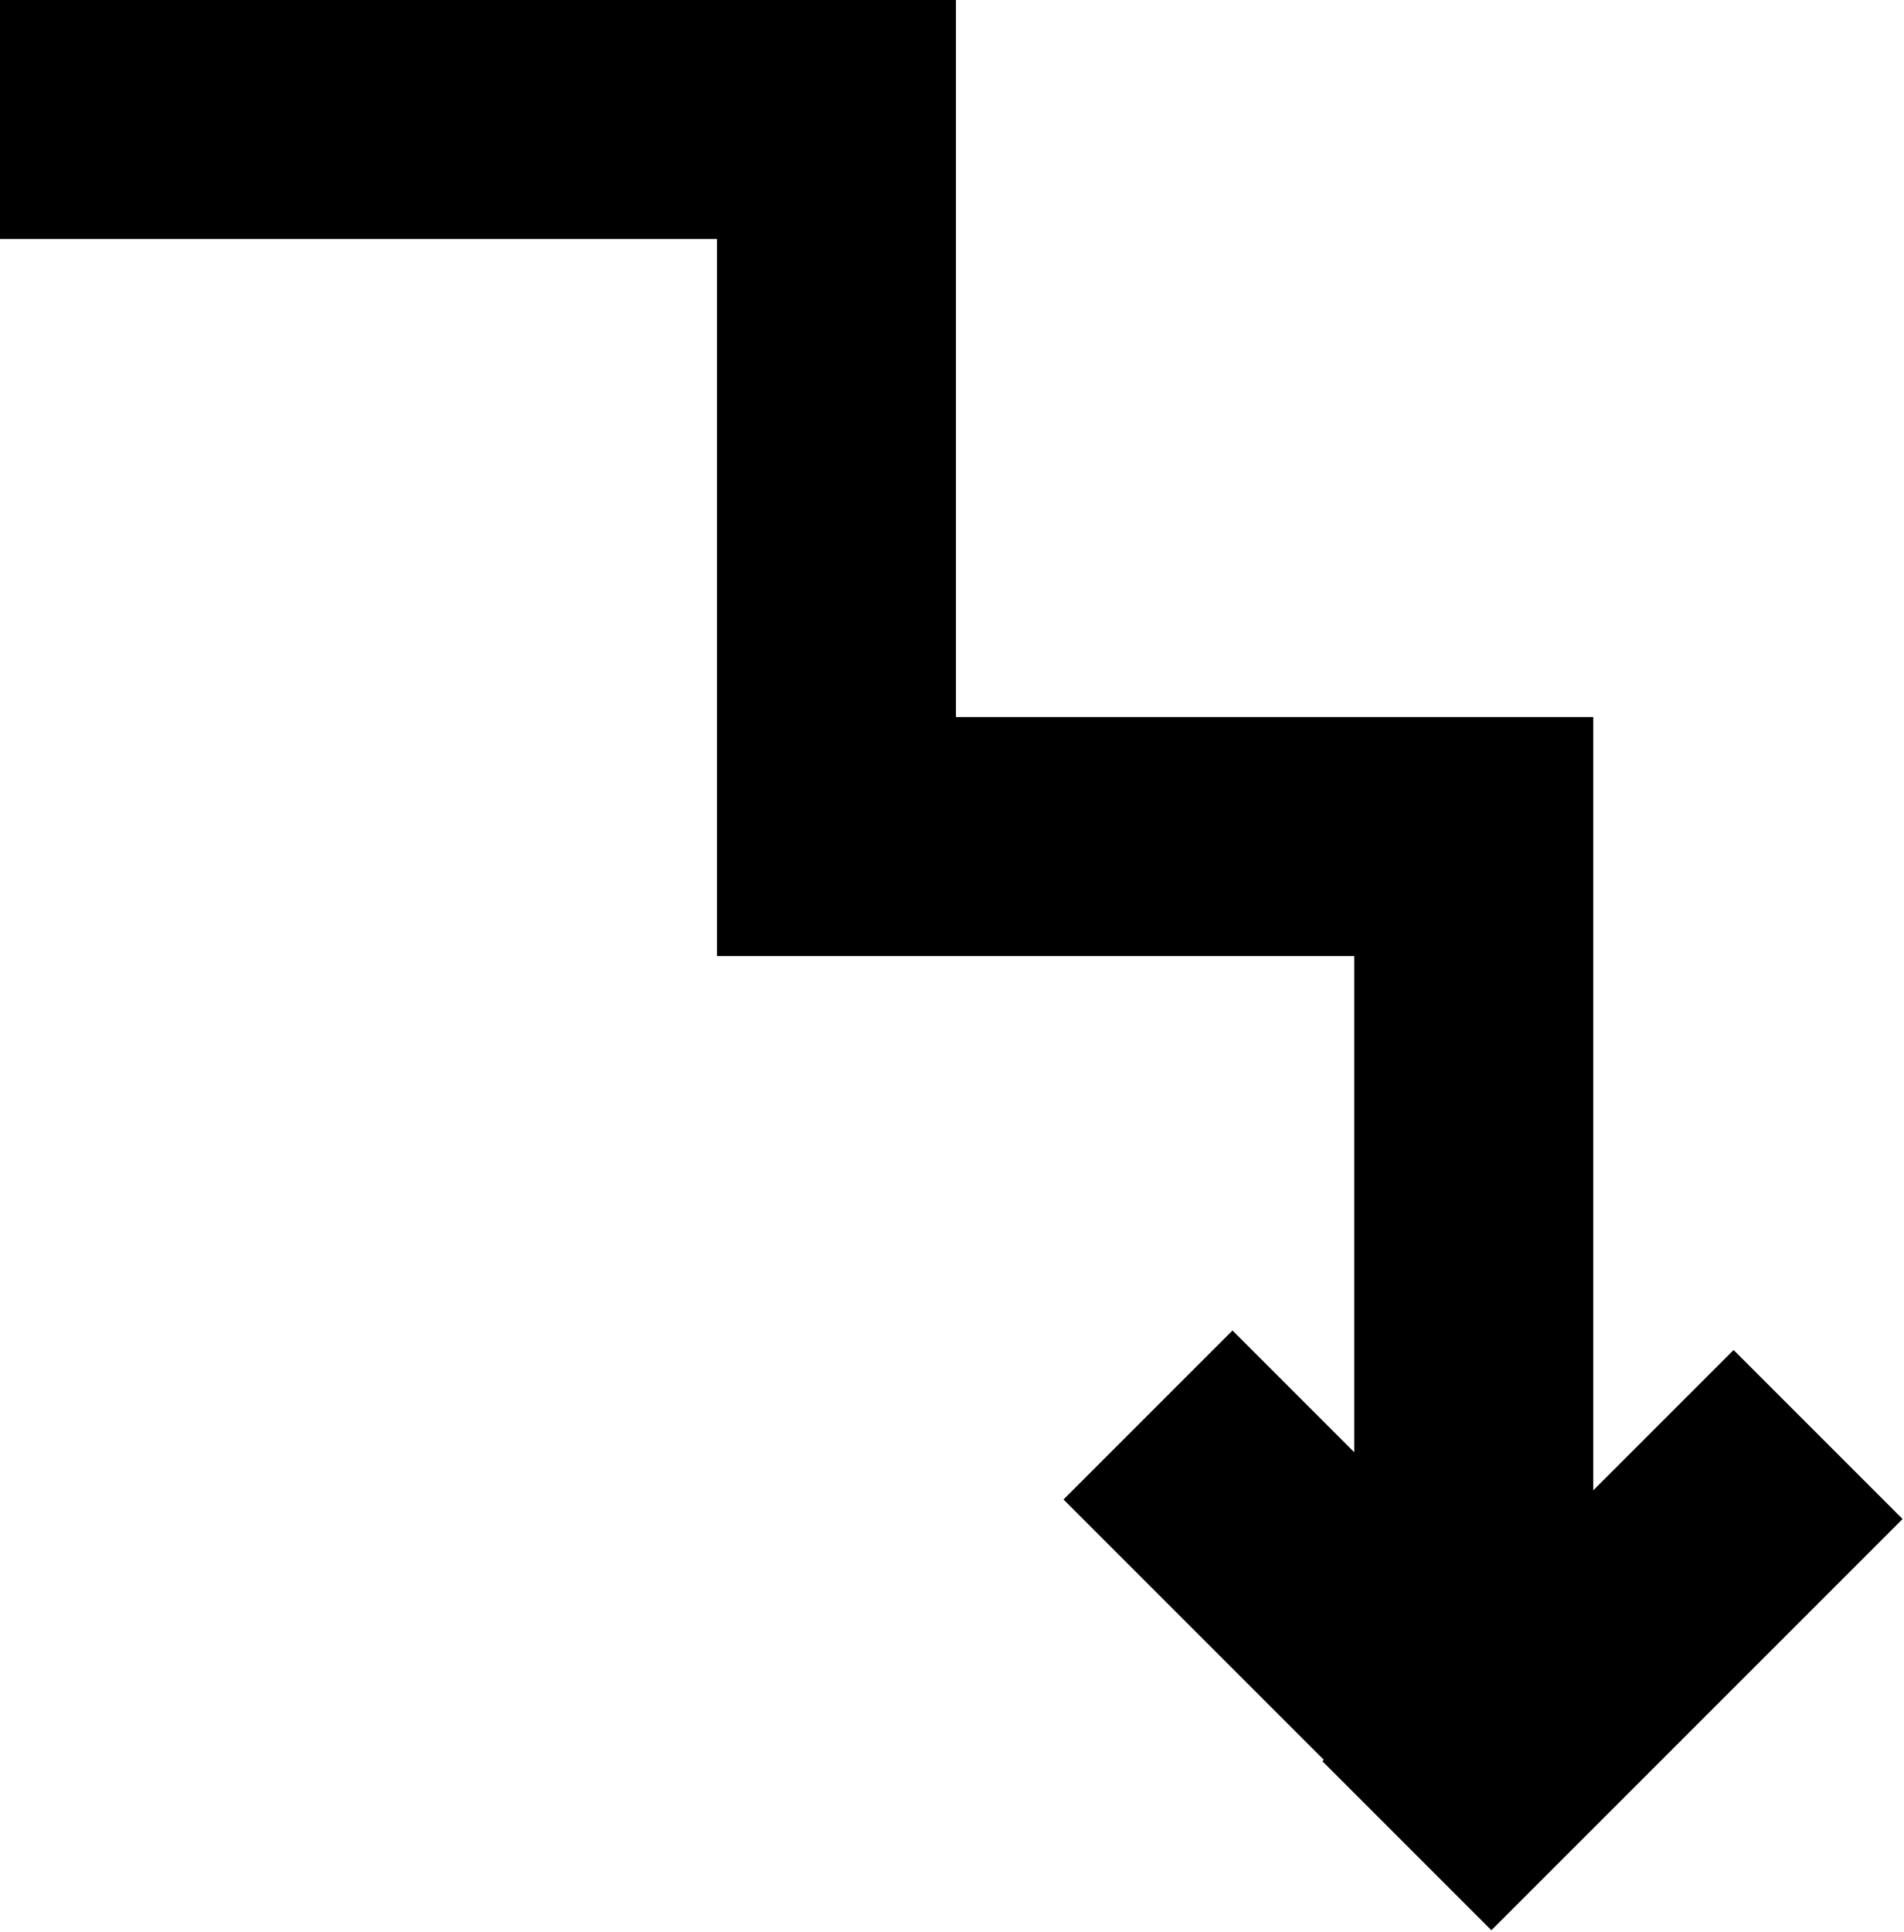
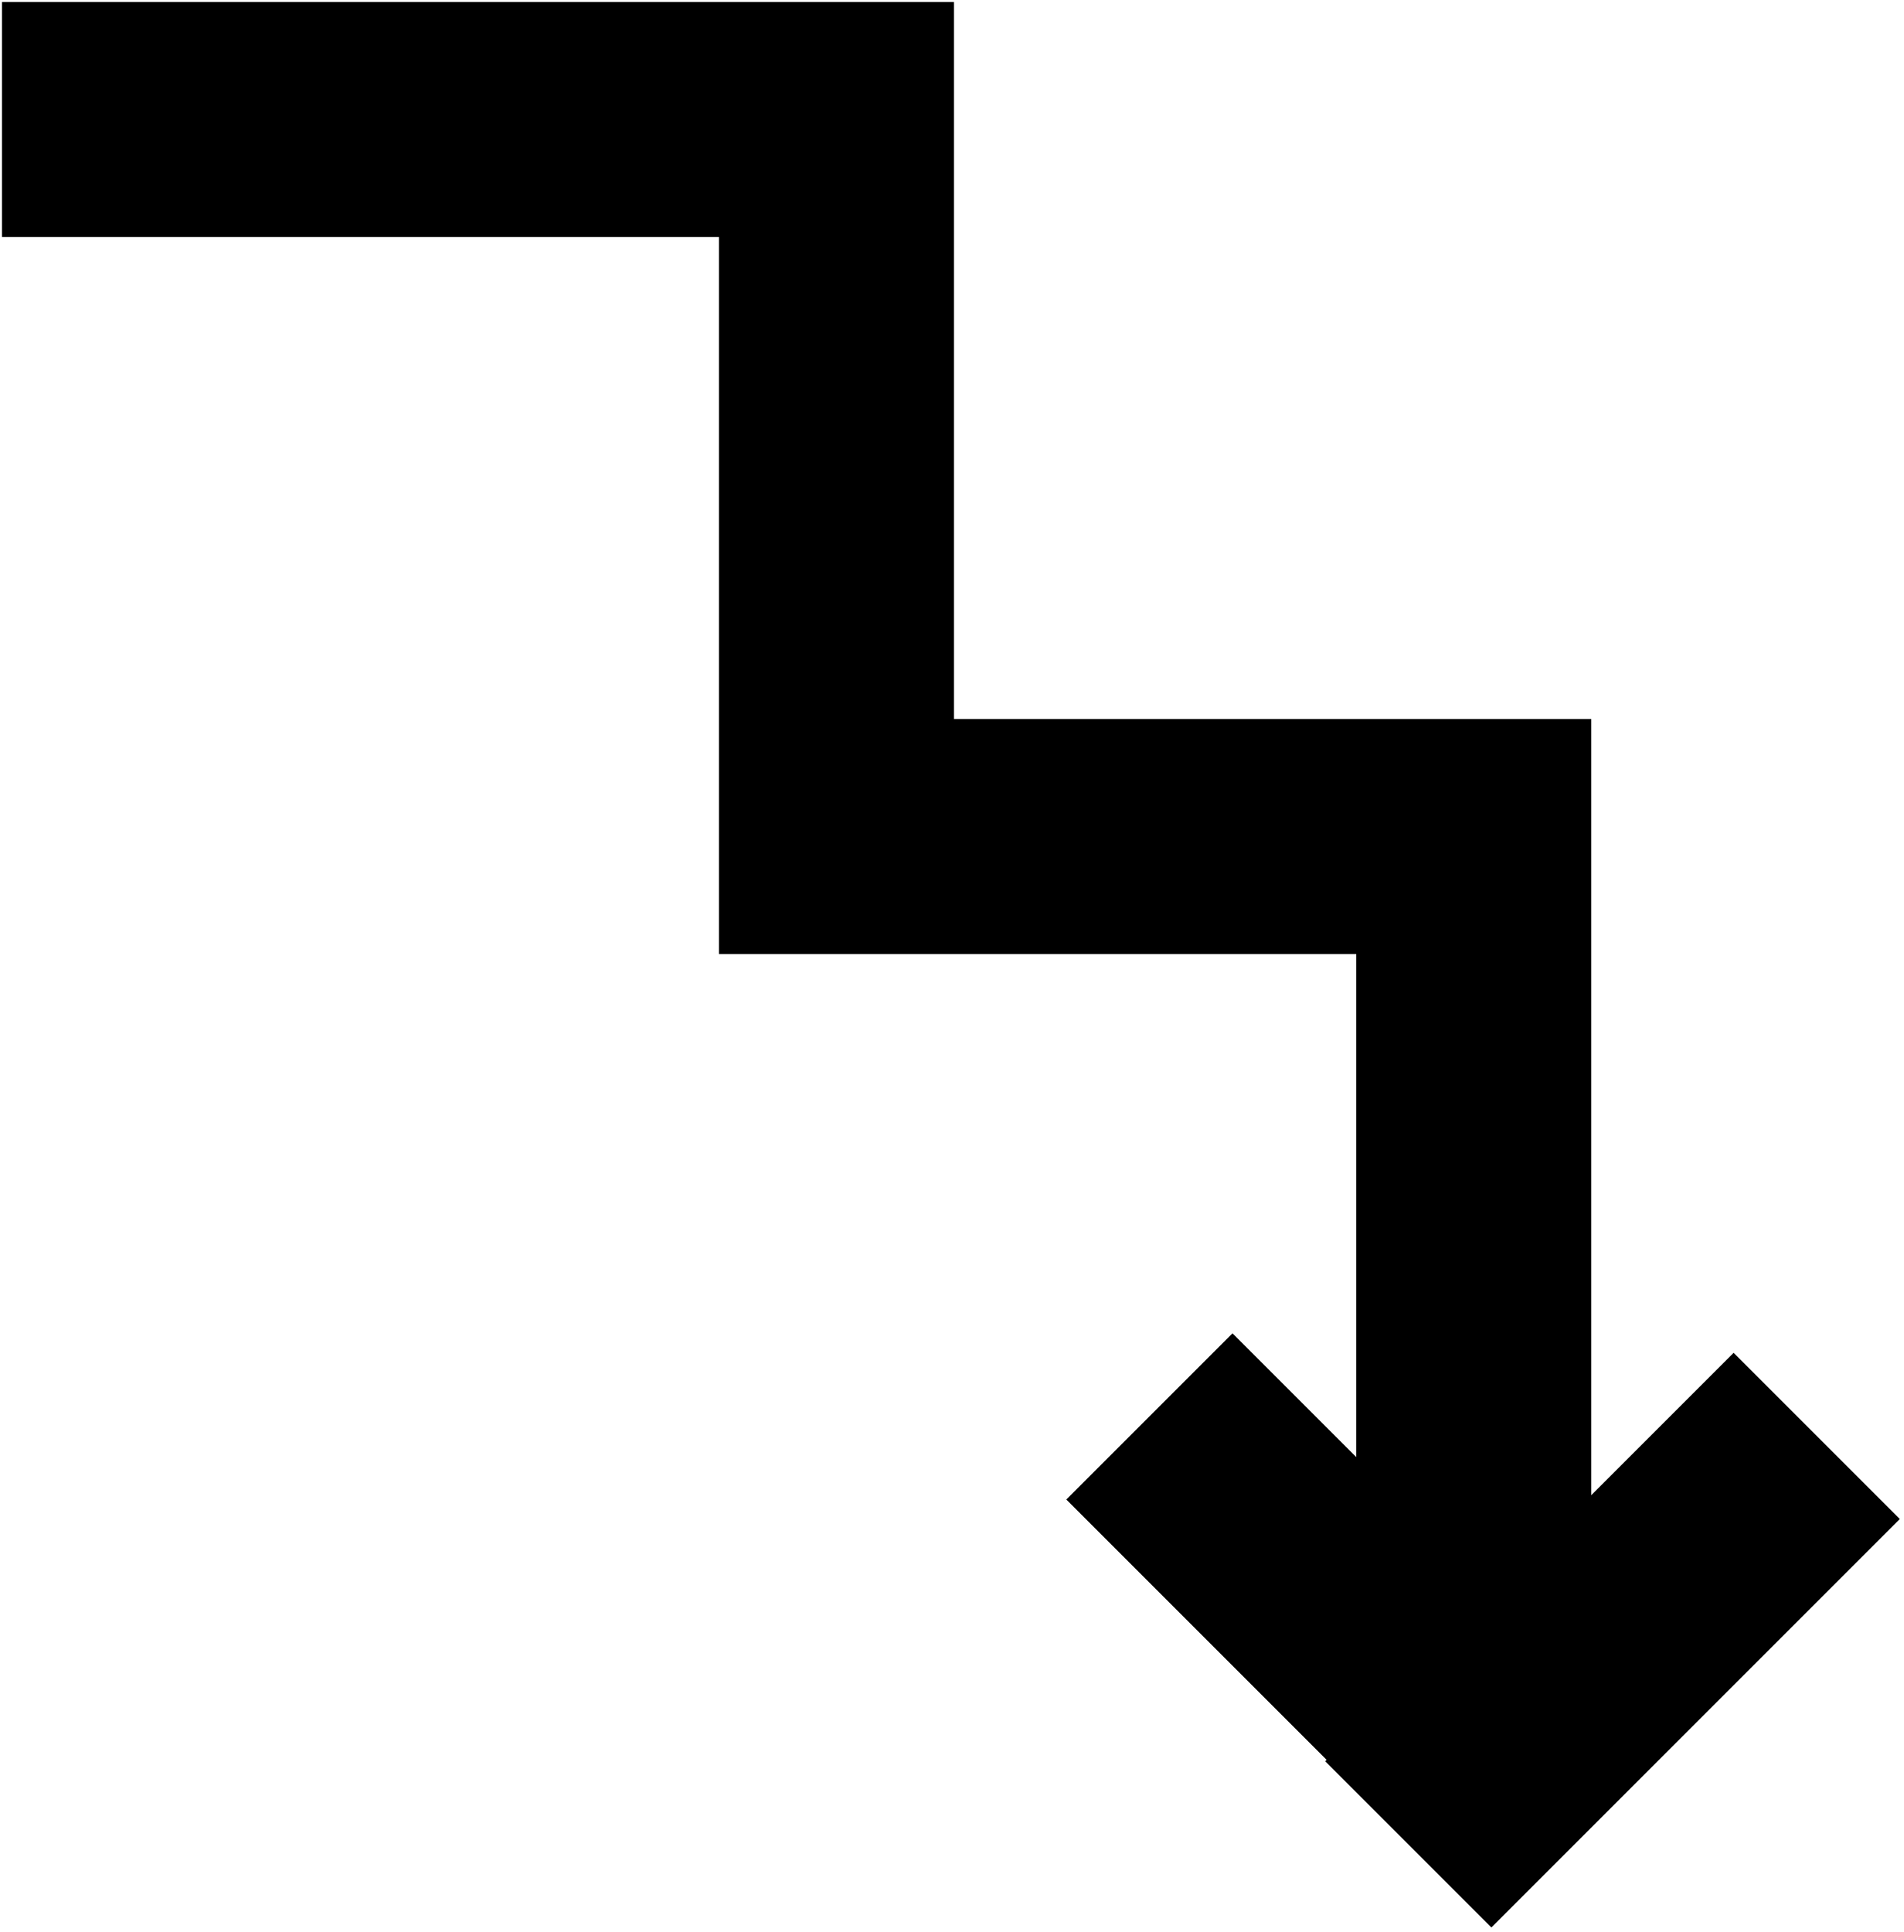
- <svg xmlns="http://www.w3.org/2000/svg" width="478px" height="485px" viewBox="0 0 478 485" version="1.1">
-   <g id="Page-1" stroke="none" stroke-width="1" fill="none" fill-rule="evenodd">
-     <g id="Desktop" transform="translate(-262, -260)" fill="#000000" stroke="#000000">
-       <path d="M661.5,440.5 L501.5,440.5 L501.5,260.5 L262.5,260.5 L262.5,319.5 L442.5,319.5 L442.5,499.5 L602.5,499.5 L602.5,625.781 L571.426,594.707 L529.707,636.426 L595.062,701.782 L594.707,702.137 L636.426,743.856 L738.957,641.326 L697.238,599.607 L661.5,635.344 L661.5,440.5 Z" id="Combined-Shape" />
-     </g>
-   </g>
+ <svg xmlns="http://www.w3.org/2000/svg" id="downstairs" viewBox="0 0 1009 1024">
+   <path d="M843.48 381.097h-337.814v-380.041h-504.61v124.569h380.041v380.041h337.814v266.622l-65.607-65.607-88.084 88.084 137.987 137.987-0.75 0.75 88.084 88.084 216.477-216.477-88.084-88.084-75.454 75.454v-411.382z" />
</svg>
